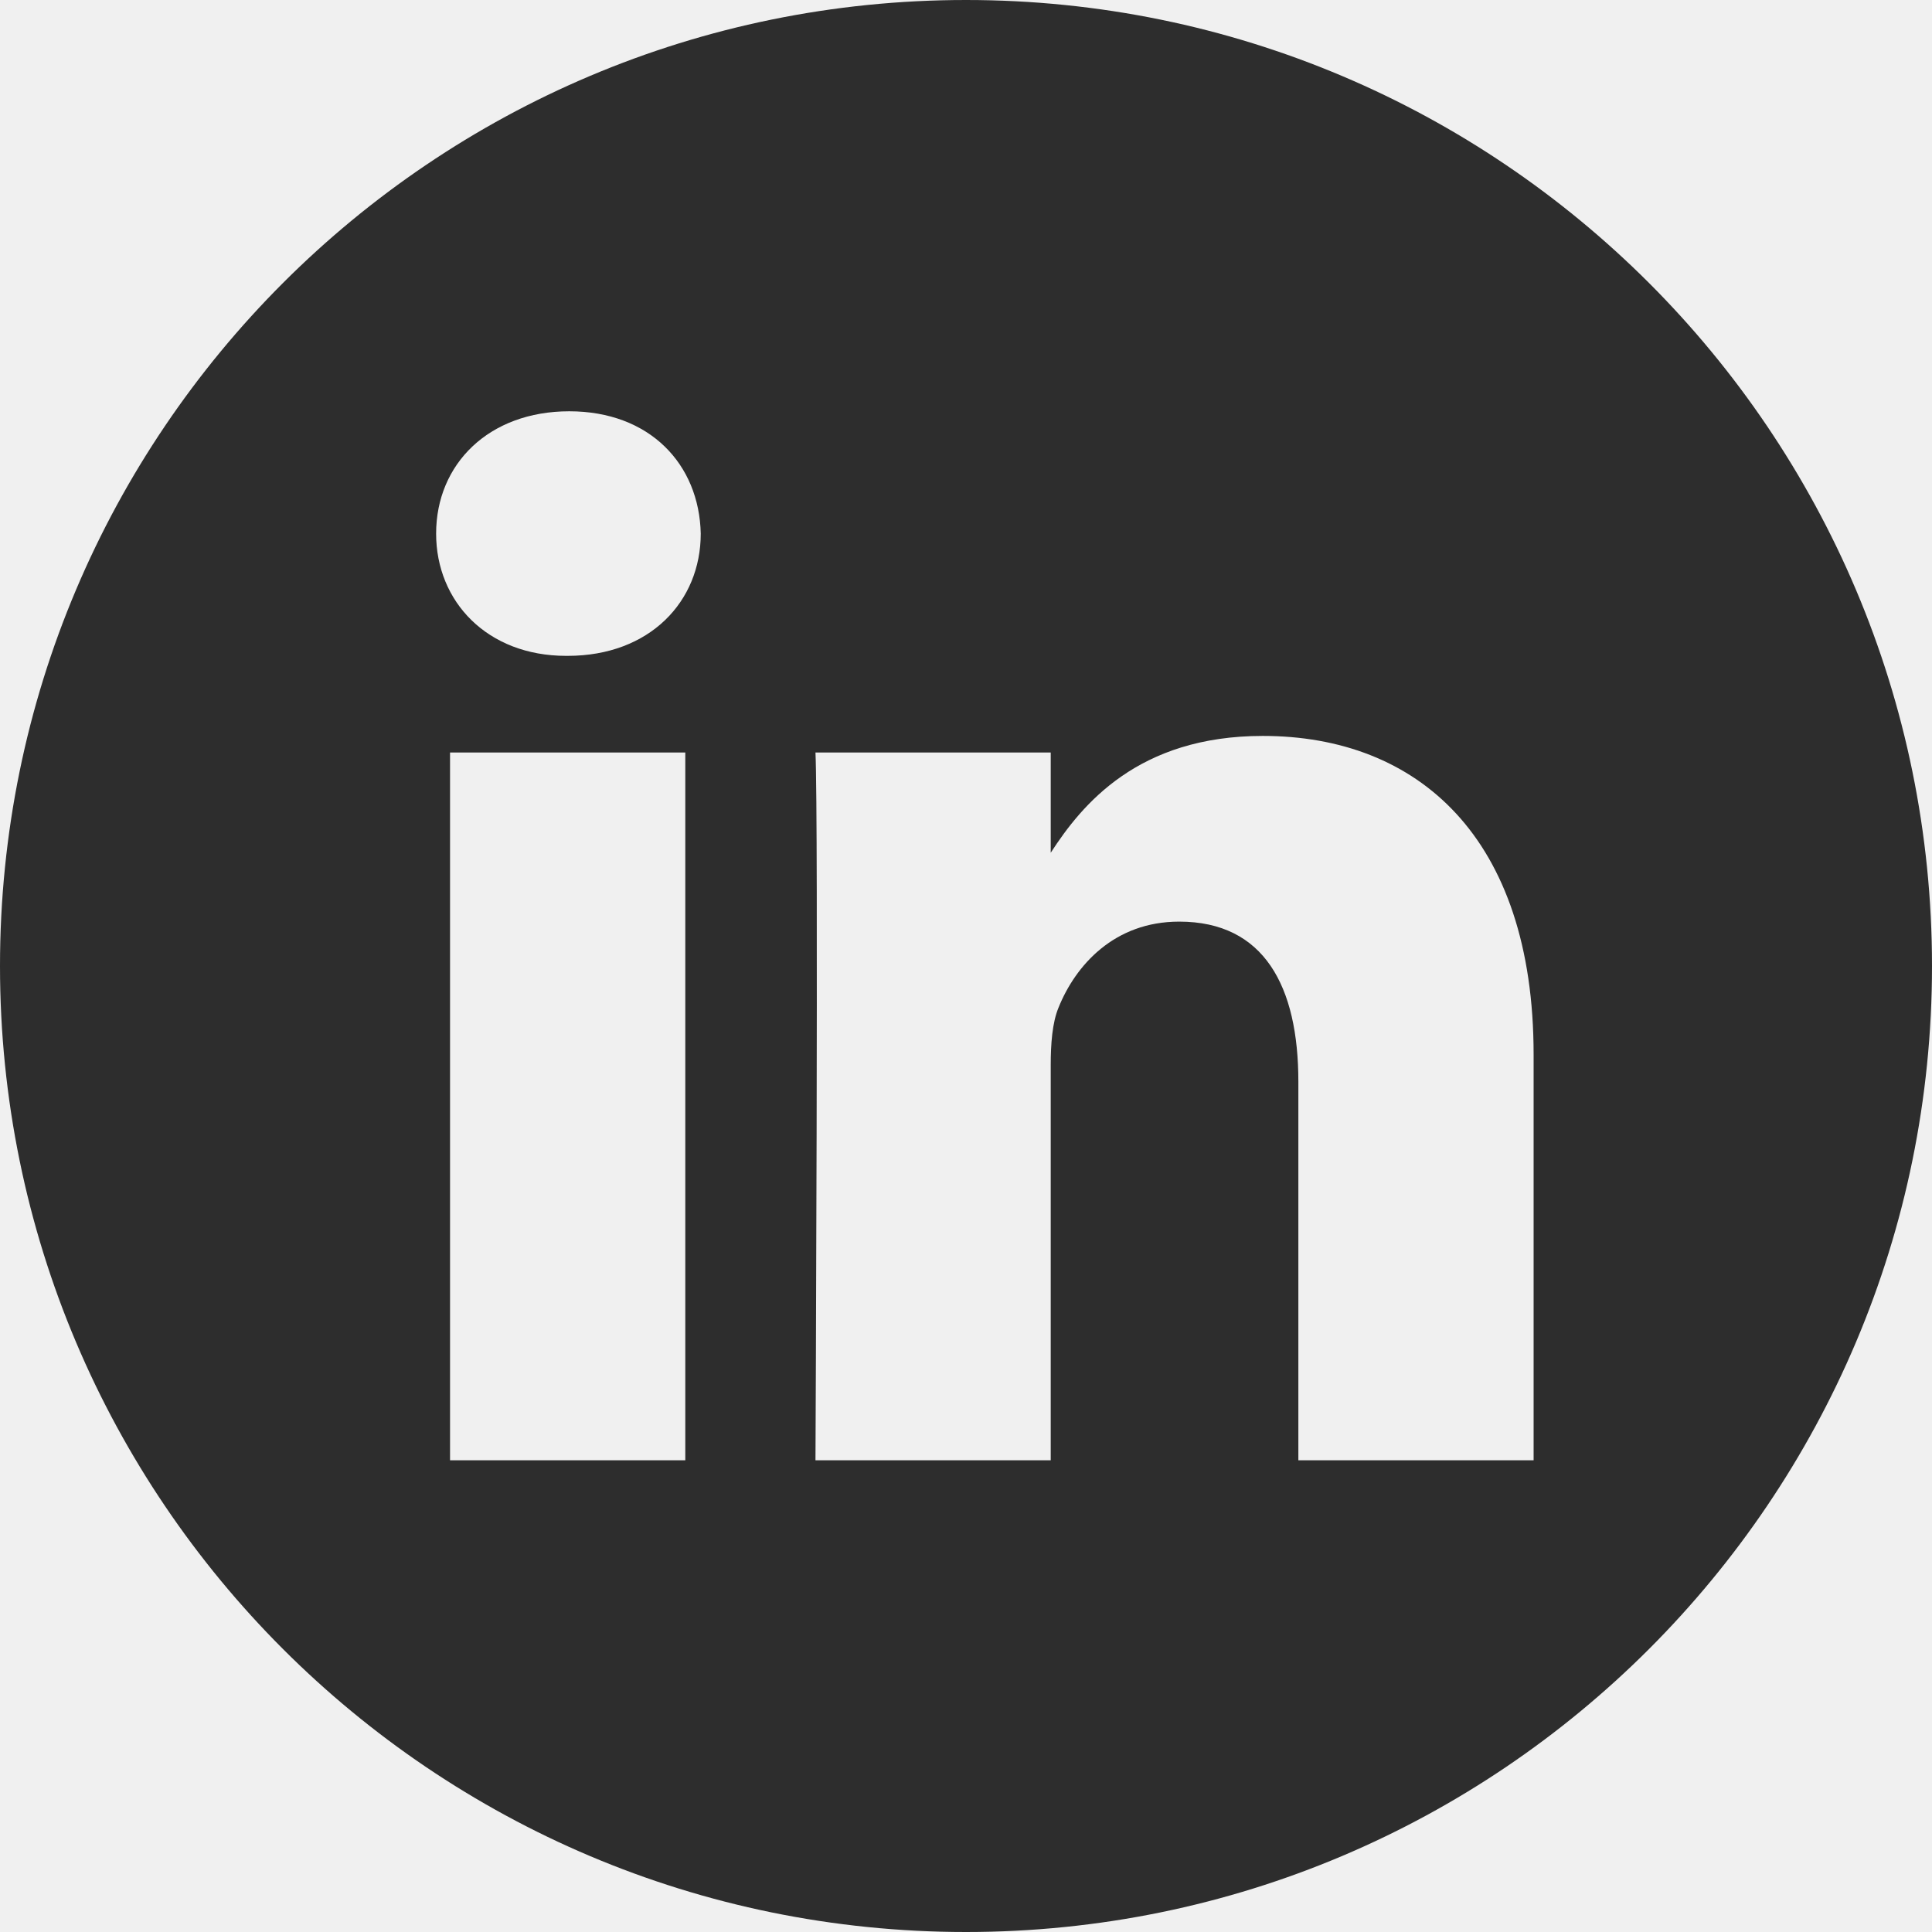
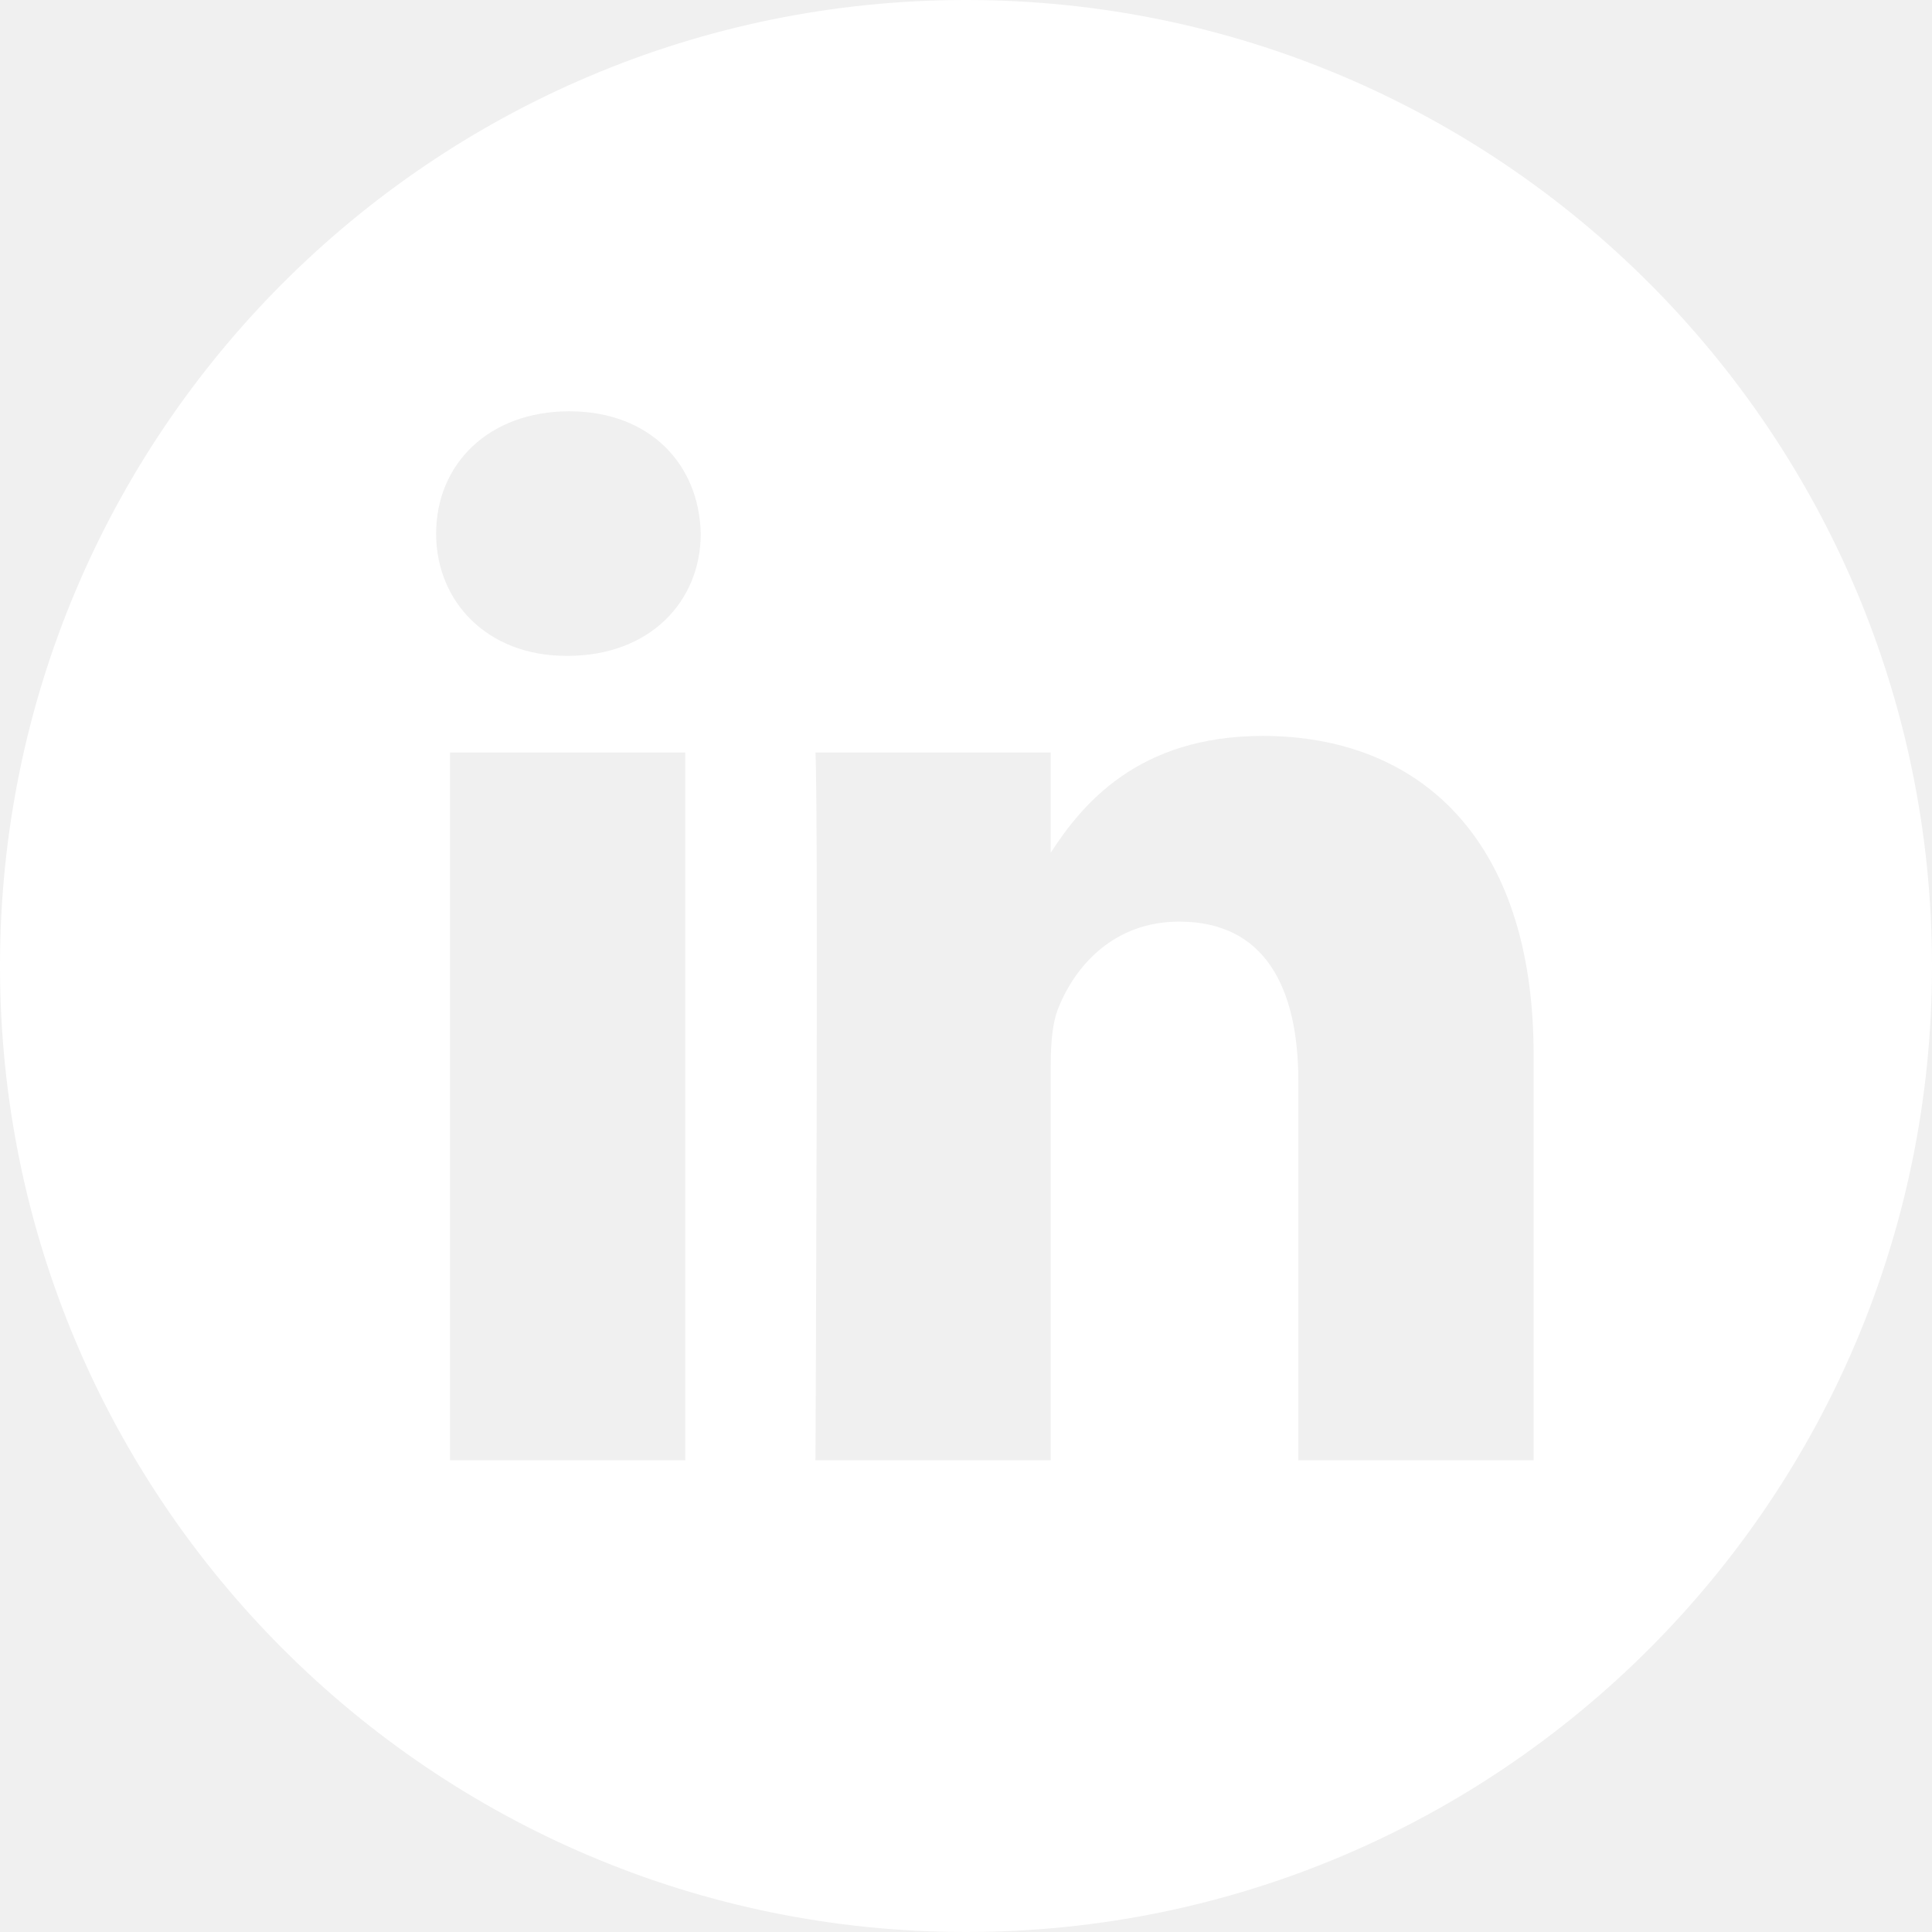
<svg xmlns="http://www.w3.org/2000/svg" width="34" height="34" viewBox="0 0 34 34" fill="none">
-   <path d="M17 0C7.613 0 0 7.613 0 17C0 26.387 7.613 34 17 34C26.387 34 34 26.387 34 17C34 7.613 26.387 0 17 0ZM12.06 25.699H7.92V13.243H12.06V25.699ZM9.99 11.542H9.963C8.574 11.542 7.675 10.586 7.675 9.391C7.675 8.168 8.601 7.238 10.018 7.238C11.434 7.238 12.305 8.168 12.332 9.391C12.332 10.586 11.434 11.542 9.99 11.542ZM26.989 25.699H22.849V19.035C22.849 17.361 22.25 16.219 20.752 16.219C19.608 16.219 18.927 16.989 18.628 17.733C18.518 17.999 18.491 18.371 18.491 18.743V25.699H14.351C14.351 25.699 14.405 14.412 14.351 13.243H18.491V15.007C19.041 14.158 20.026 12.951 22.223 12.951C24.946 12.951 26.989 14.731 26.989 18.557V25.699Z" fill="#2D2D2D" />
+   <path d="M17 0C7.613 0 0 7.613 0 17C0 26.387 7.613 34 17 34C26.387 34 34 26.387 34 17C34 7.613 26.387 0 17 0ZM12.06 25.699H7.92V13.243H12.06V25.699ZM9.99 11.542H9.963C8.574 11.542 7.675 10.586 7.675 9.391C7.675 8.168 8.601 7.238 10.018 7.238C11.434 7.238 12.305 8.168 12.332 9.391C12.332 10.586 11.434 11.542 9.99 11.542ZM26.989 25.699H22.849V19.035C22.849 17.361 22.25 16.219 20.752 16.219C19.608 16.219 18.927 16.989 18.628 17.733C18.518 17.999 18.491 18.371 18.491 18.743V25.699H14.351C14.351 25.699 14.405 14.412 14.351 13.243H18.491V15.007C19.041 14.158 20.026 12.951 22.223 12.951C24.946 12.951 26.989 14.731 26.989 18.557V25.699Z" fill="#ffffff" />
</svg>
